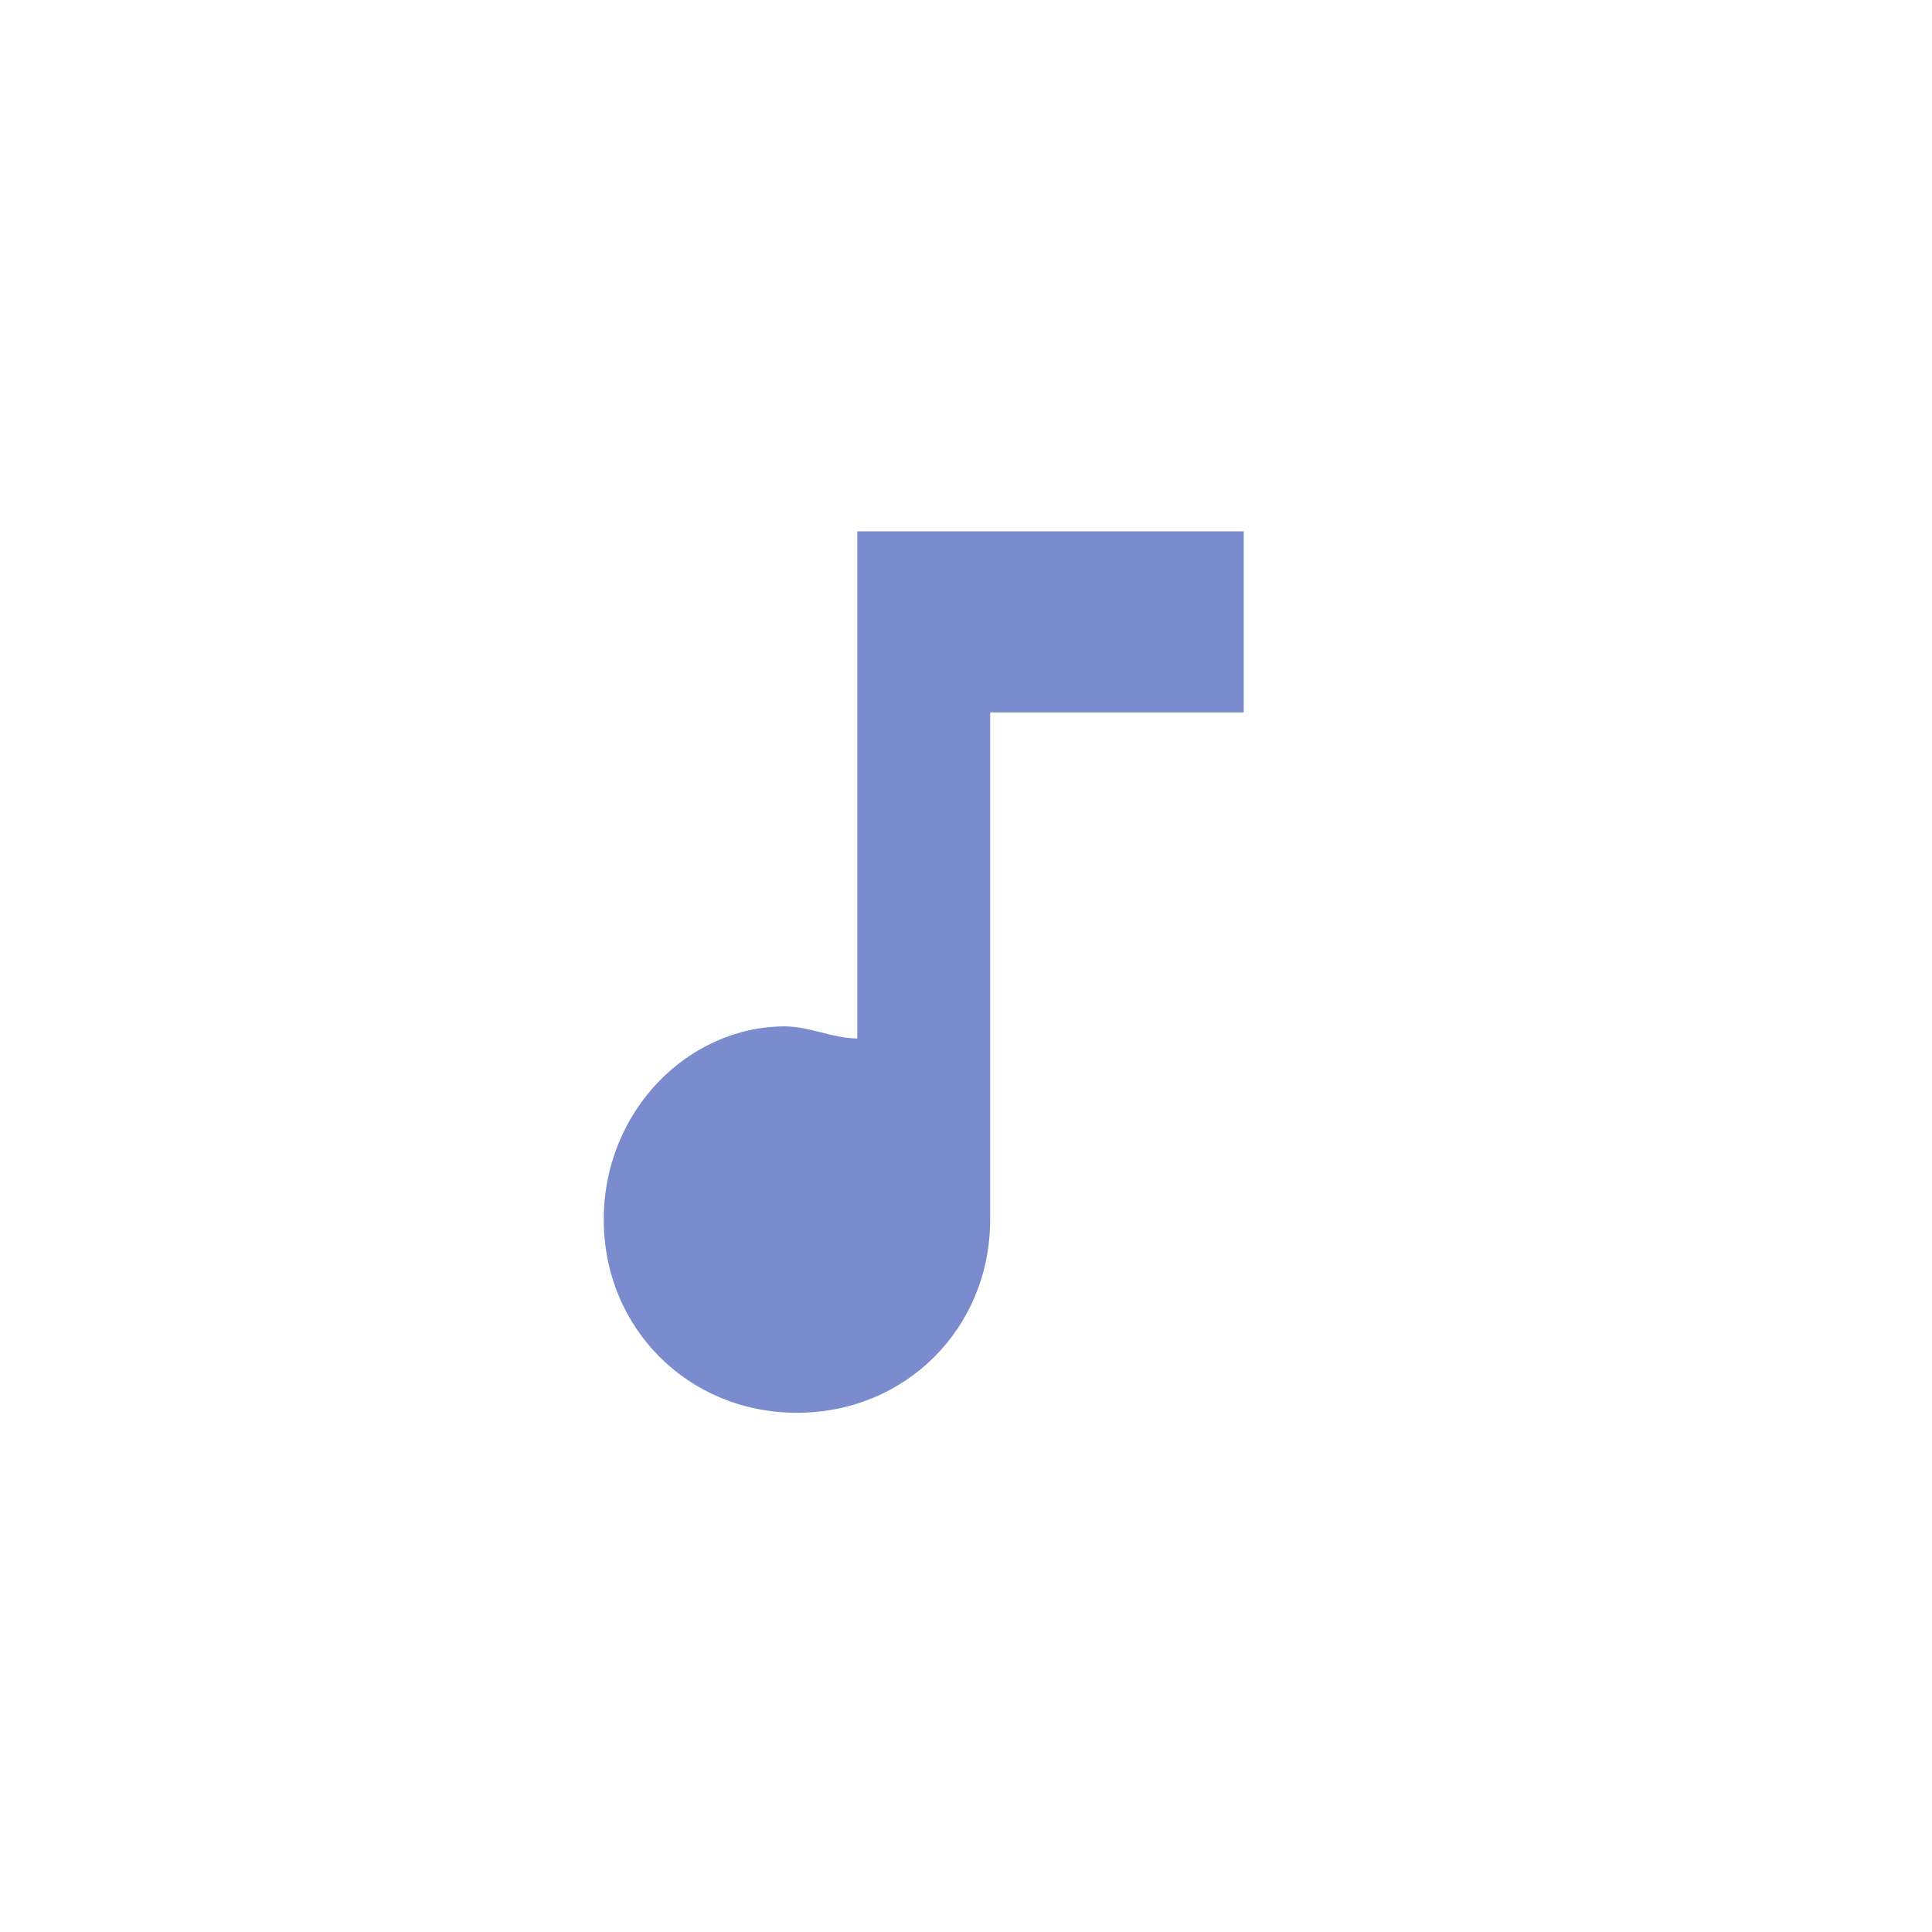
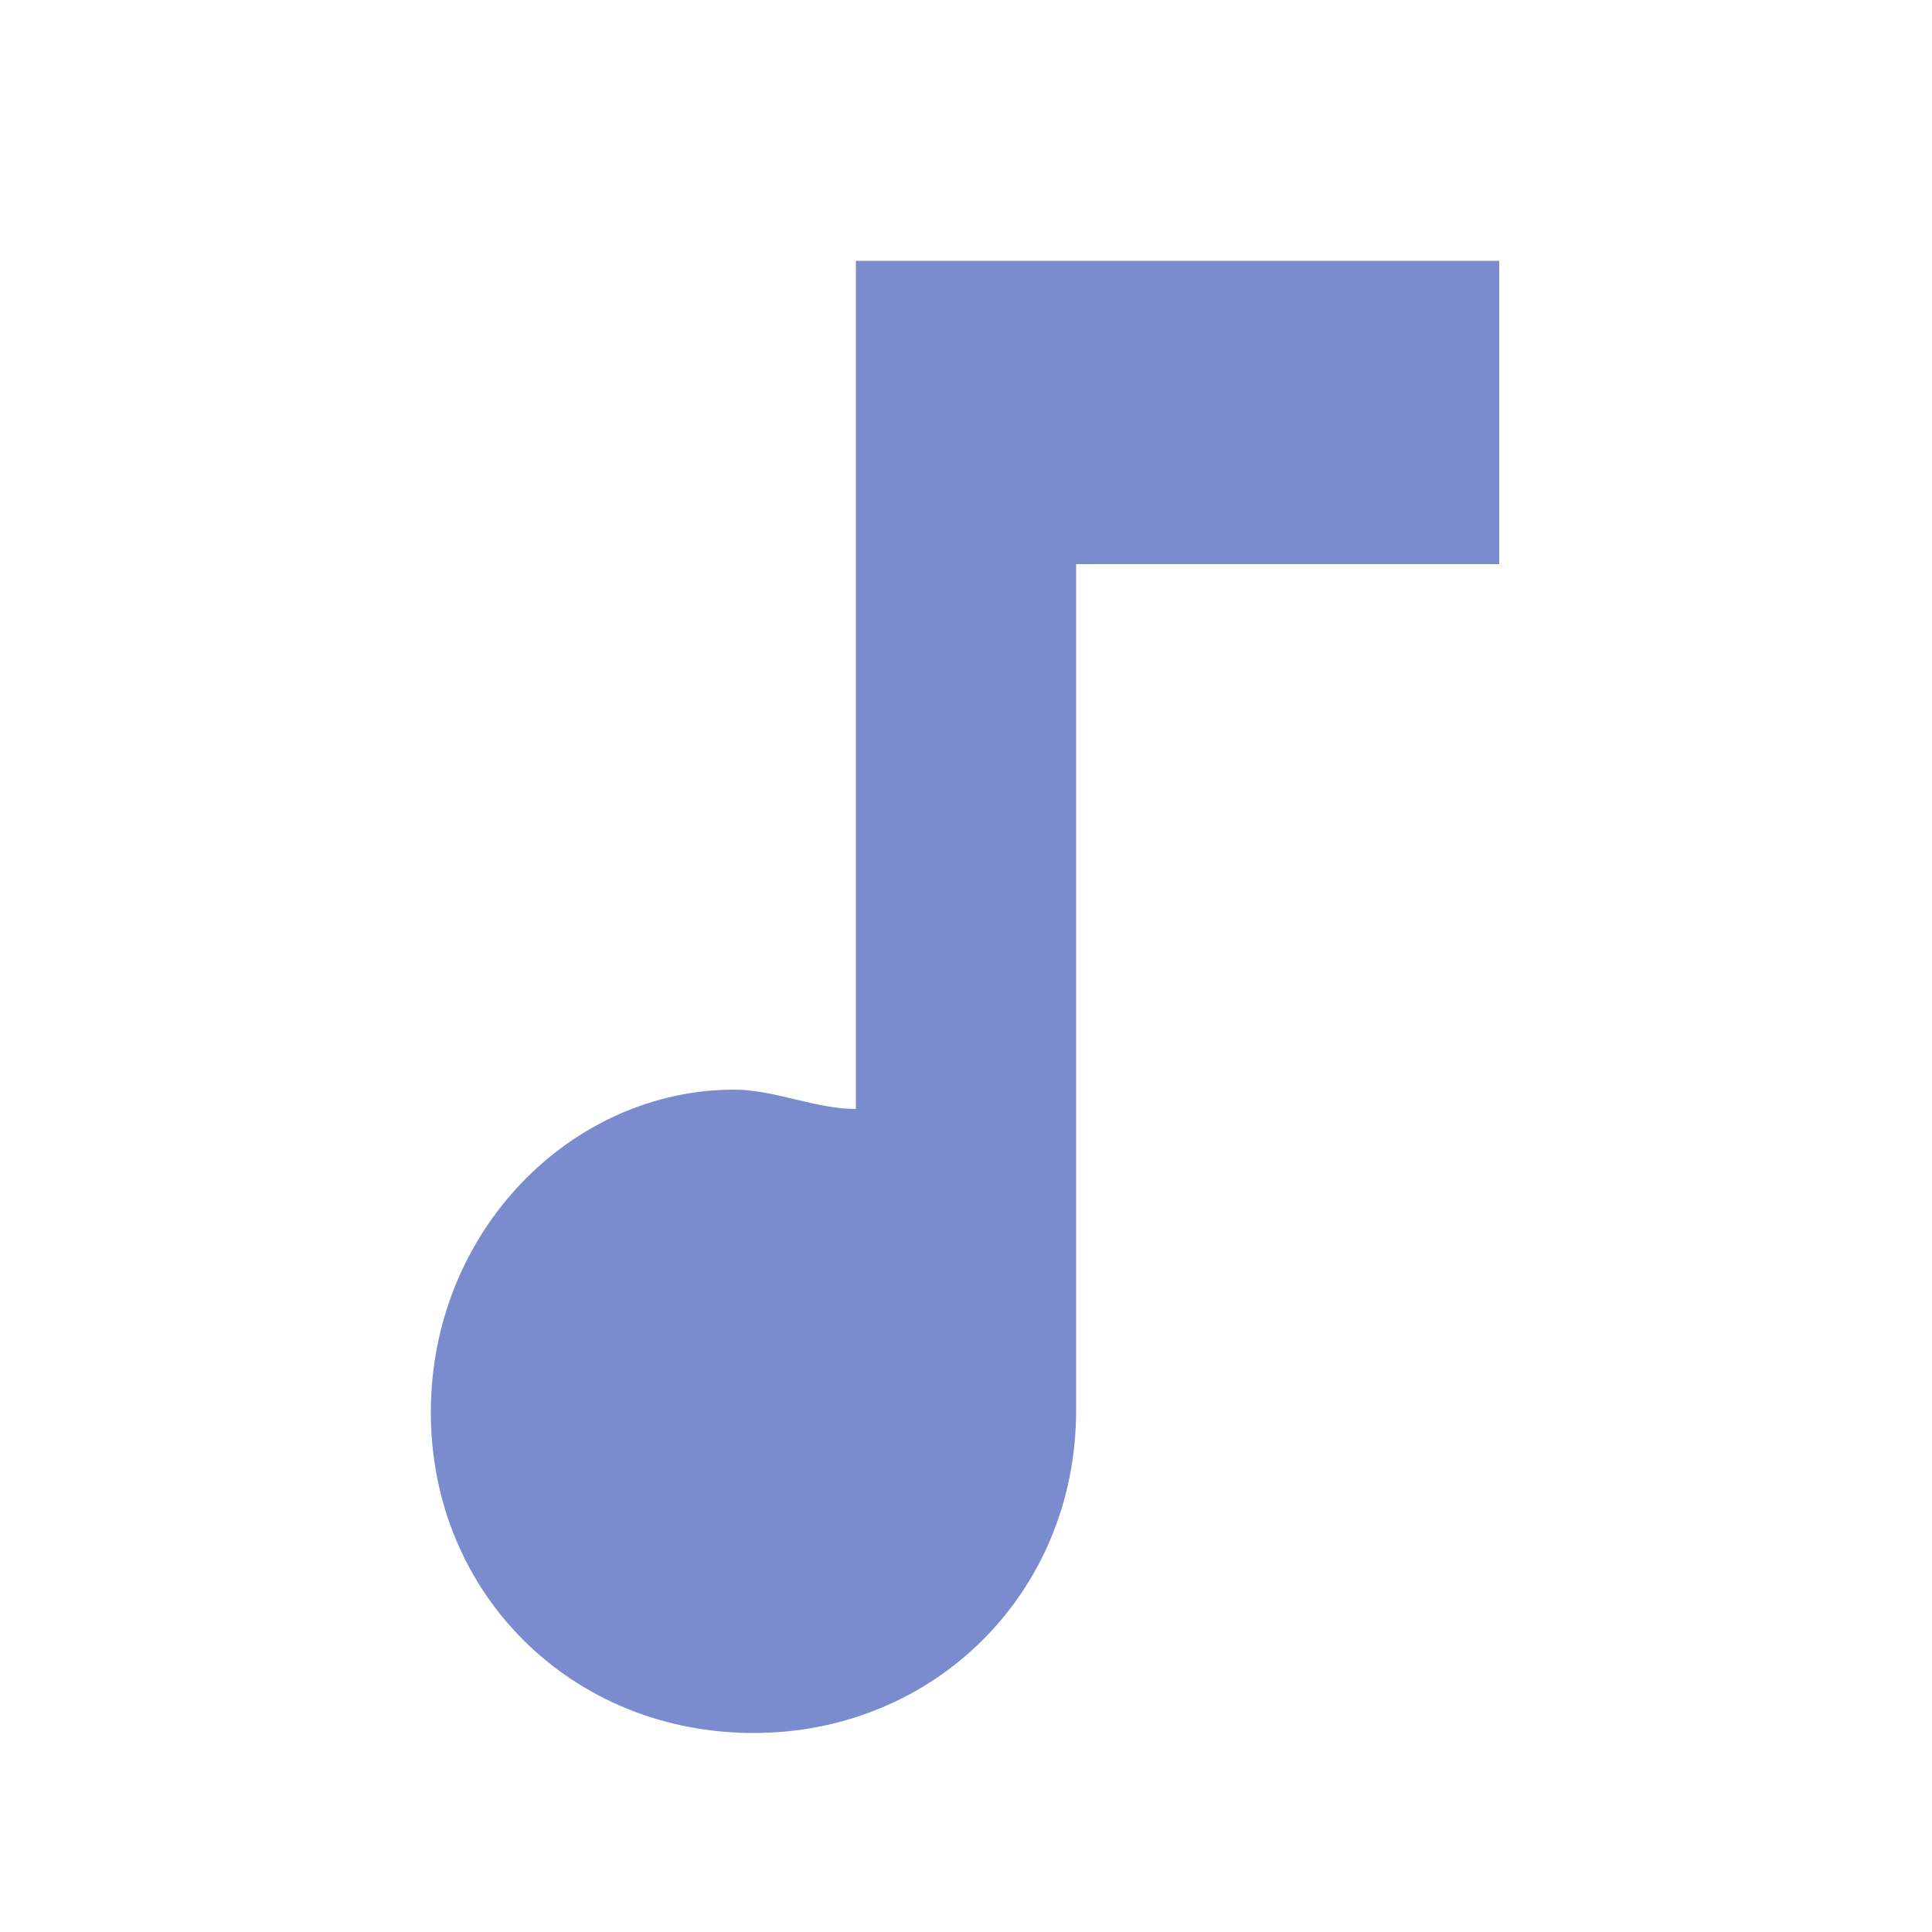
- <svg xmlns="http://www.w3.org/2000/svg" version="1.1" id="Layer_1" x="0px" y="0px" width="16px" height="16px" viewBox="0 0 16 16" enable-background="new 0 0 16 16" xml:space="preserve">
-   <path fill="#7A8CCE" d="M7.1,4.4v4.2C6.9,8.6,6.7,8.5,6.5,8.5C5.7,8.5,5,9.2,5,10.1s0.7,1.6,1.6,1.6s1.6-0.7,1.6-1.6V5.9h2.1V4.4  C10.2,4.4,7.1,4.4,7.1,4.4z" />
+ <svg xmlns="http://www.w3.org/2000/svg" version="1.0" id="Layer_1" x="0px" y="0px" width="100px" height="100px" viewBox="0 0 100 100" enable-background="new 0 0 100 100" xml:space="preserve">
+   <path fill="#7A8CCE" d="M44.3,13.5v43.9c-2.1,0-4.2-1-6.3-1c-8.4,0-15.7,7.3-15.7,16.7S29.6,89.7,39,89.7S55.7,82.4,55.7,73V29.2  h21.9V13.5C76.6,13.5,44.3,13.5,44.3,13.5z" />
</svg>
